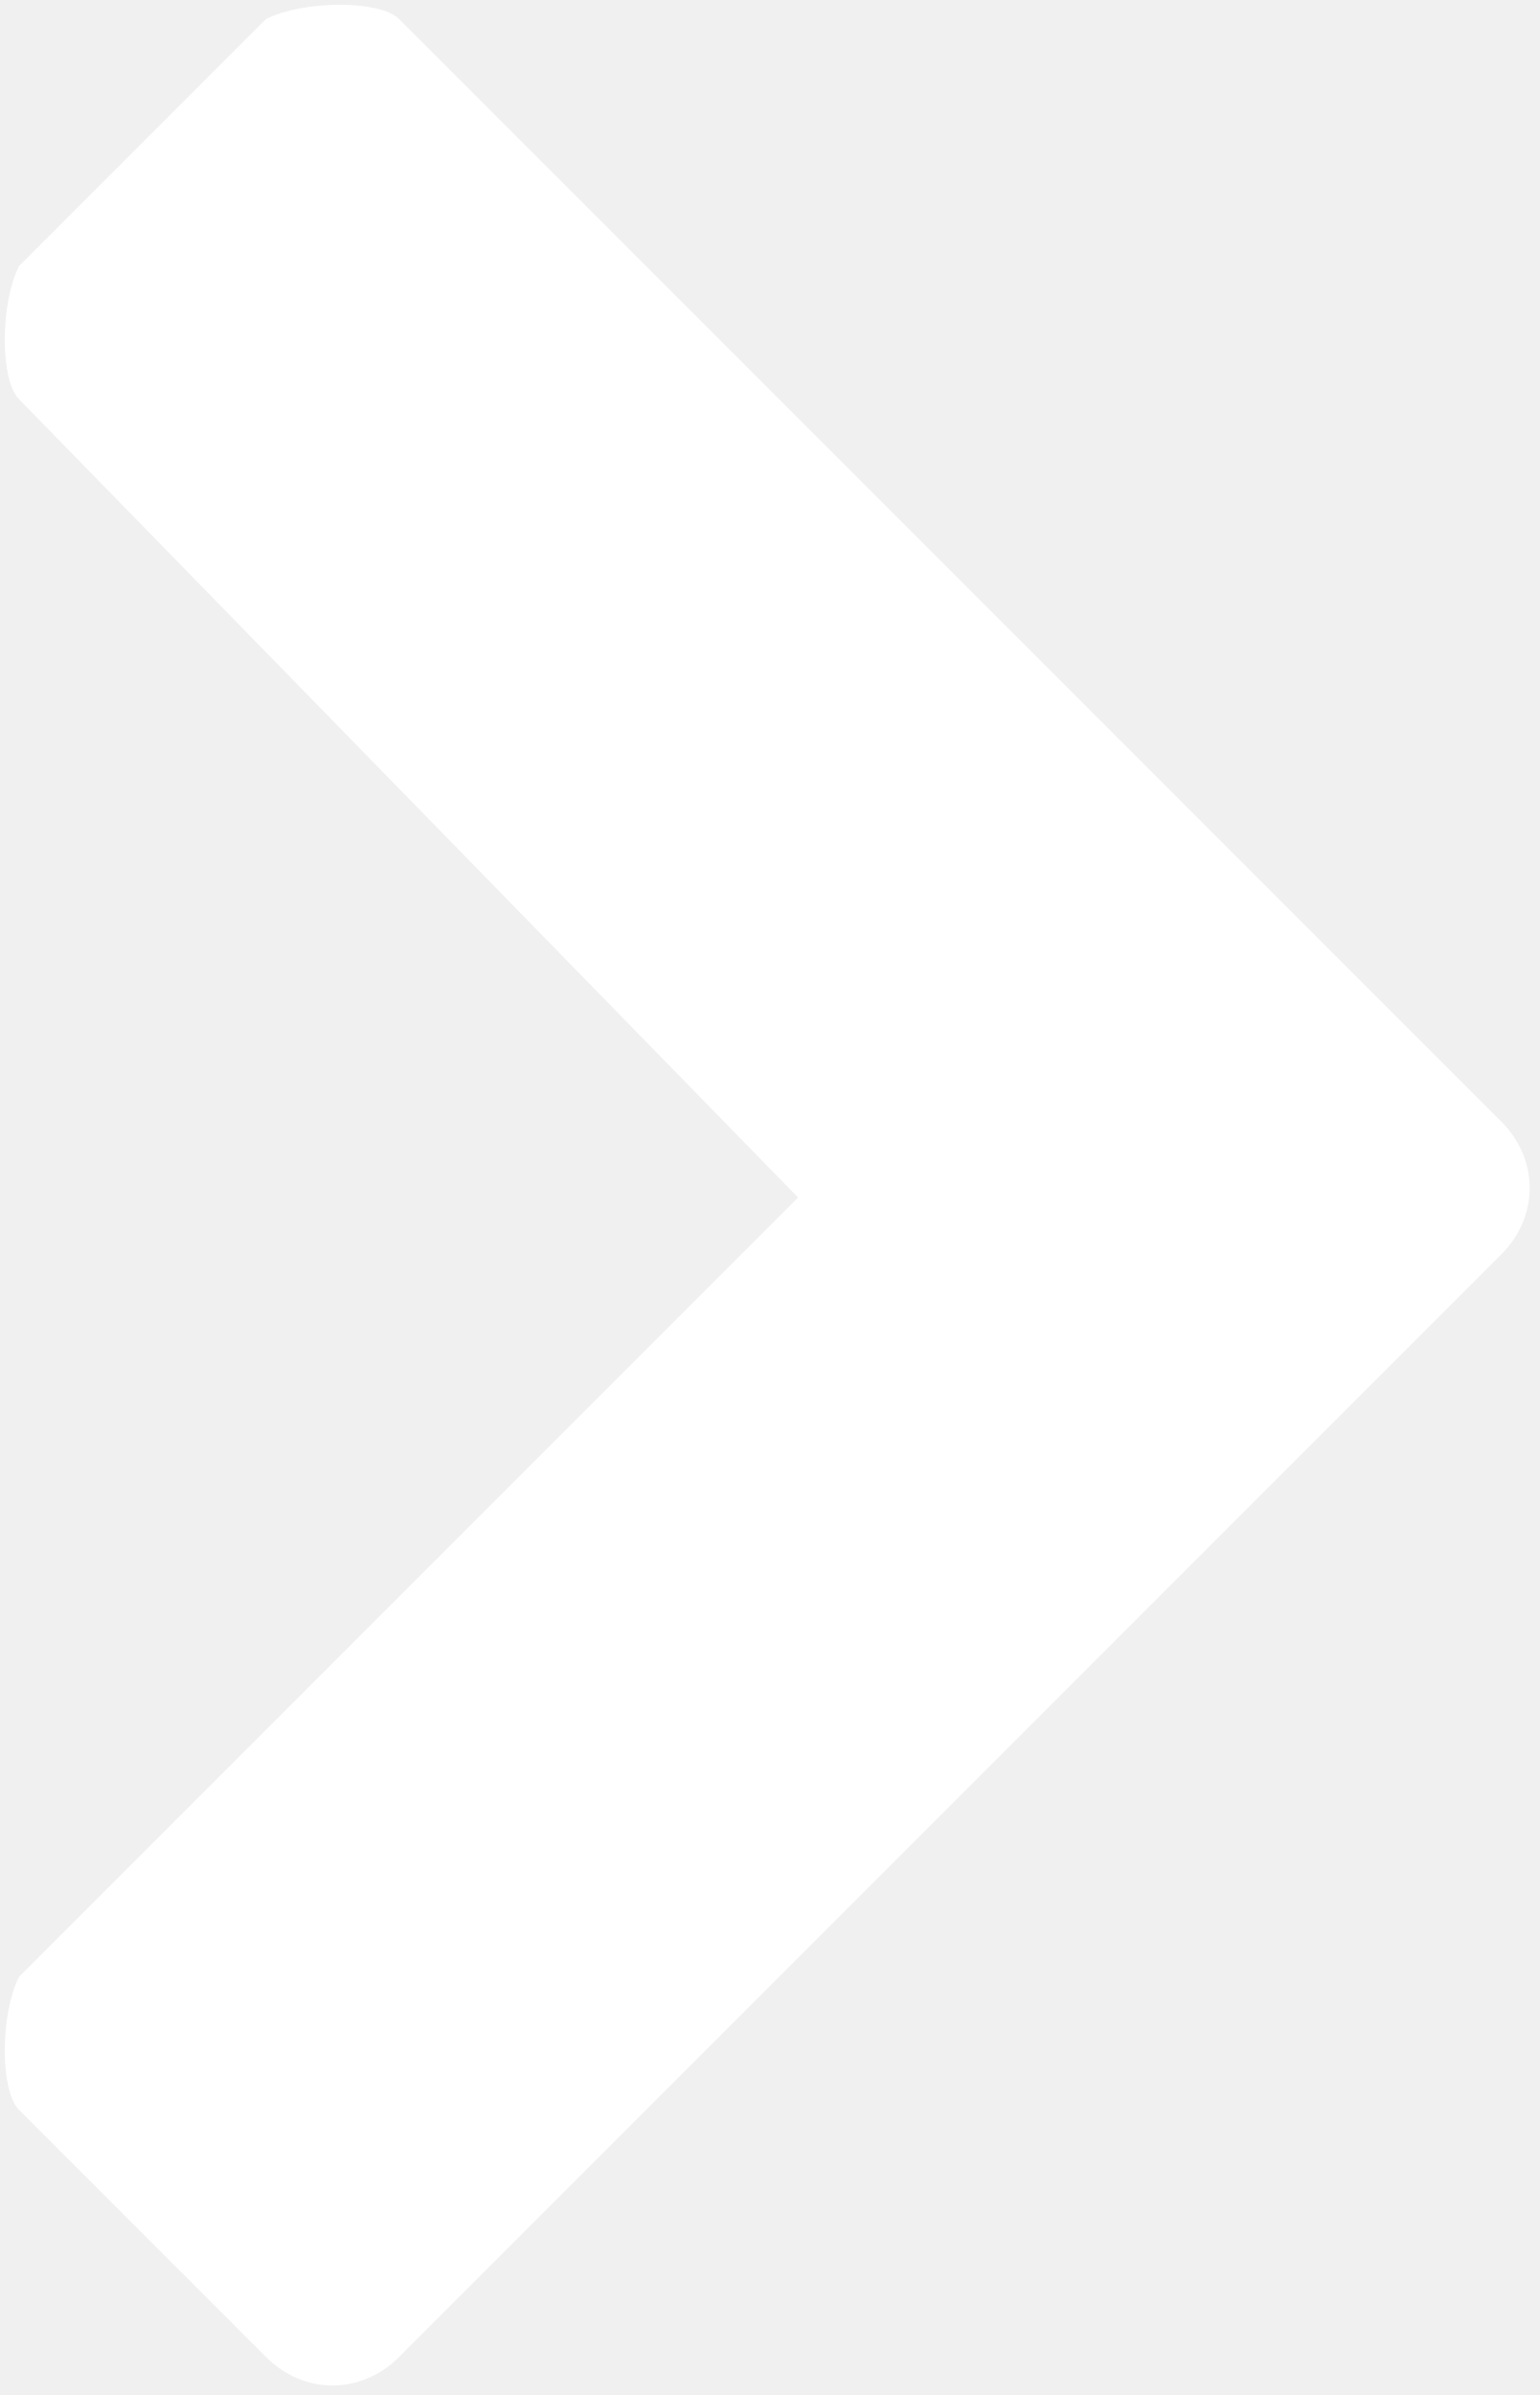
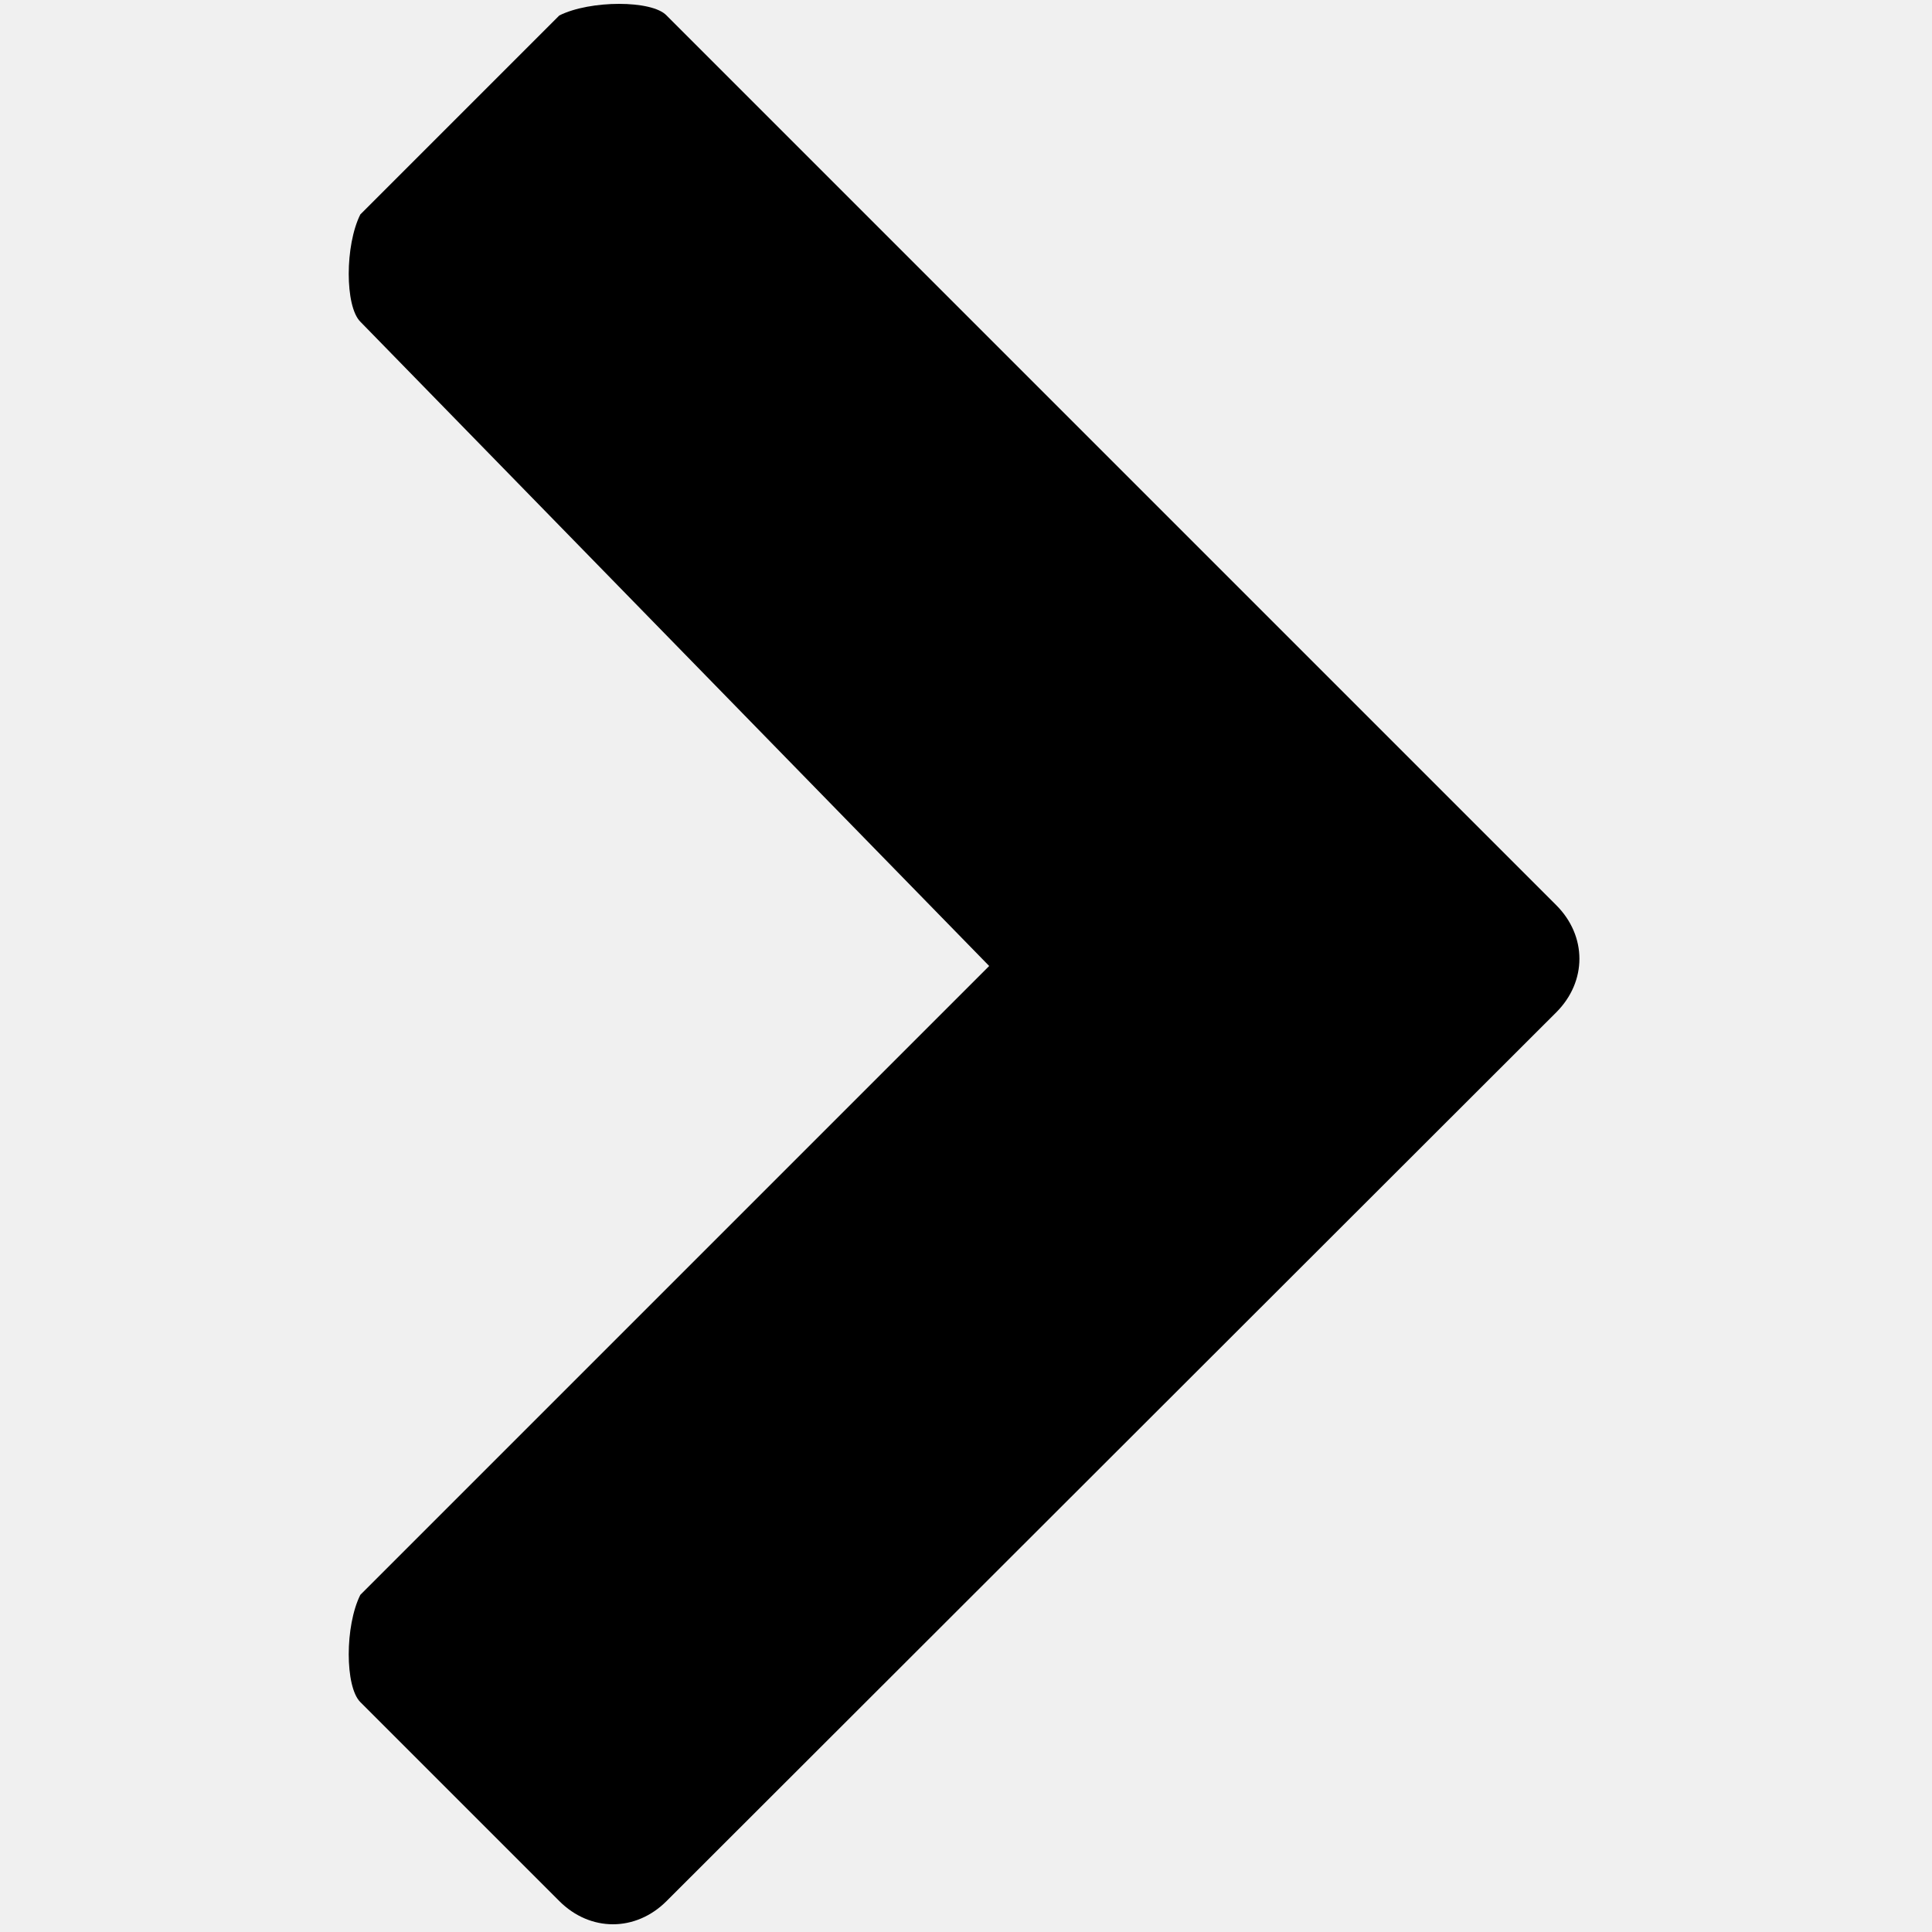
- <svg xmlns="http://www.w3.org/2000/svg" version="1.1" id="Layer_1" x="0px" y="0px" viewBox="0 0 8.1 12.6" enable-background="new 0 0 8.1 12.6" xml:space="preserve">
+ <svg xmlns="http://www.w3.org/2000/svg" version="1.1" id="Layer_1" x="0px" y="0px" viewBox="0 0 200 200" enable-background="new 0 0 200 200" xml:space="preserve">
  <g>
-     <path fill="#FFFFFF" d="M2.1,12.4c-0.2,0.2-0.5,0.2-0.7,0l-1.3-1.3C0,11,0,10.6,0.1,10.4l4.1-4.1L0.1,2.1C0,2,0,1.6,0.1,1.4   l1.3-1.3C1.6,0,2,0,2.1,0.1l5.8,5.8c0.2,0.2,0.2,0.5,0,0.7L2.1,12.4z" />
+     <path d="M69,196.8c-3.2,3.2-7.9,3.2-11.1,0l-20.6-20.6c-1.6-1.6-1.6-7.9,0-11.1l65.1-65.1L37.3,33.3c-1.6-1.6-1.6-7.9,0-11.1   L57.9,1.6C61.1,0,67.5,0,69,1.6l92.1,92.1c3.2,3.2,3.2,7.9,0,11.1L69,196.8z" />
  </g>
</svg>
